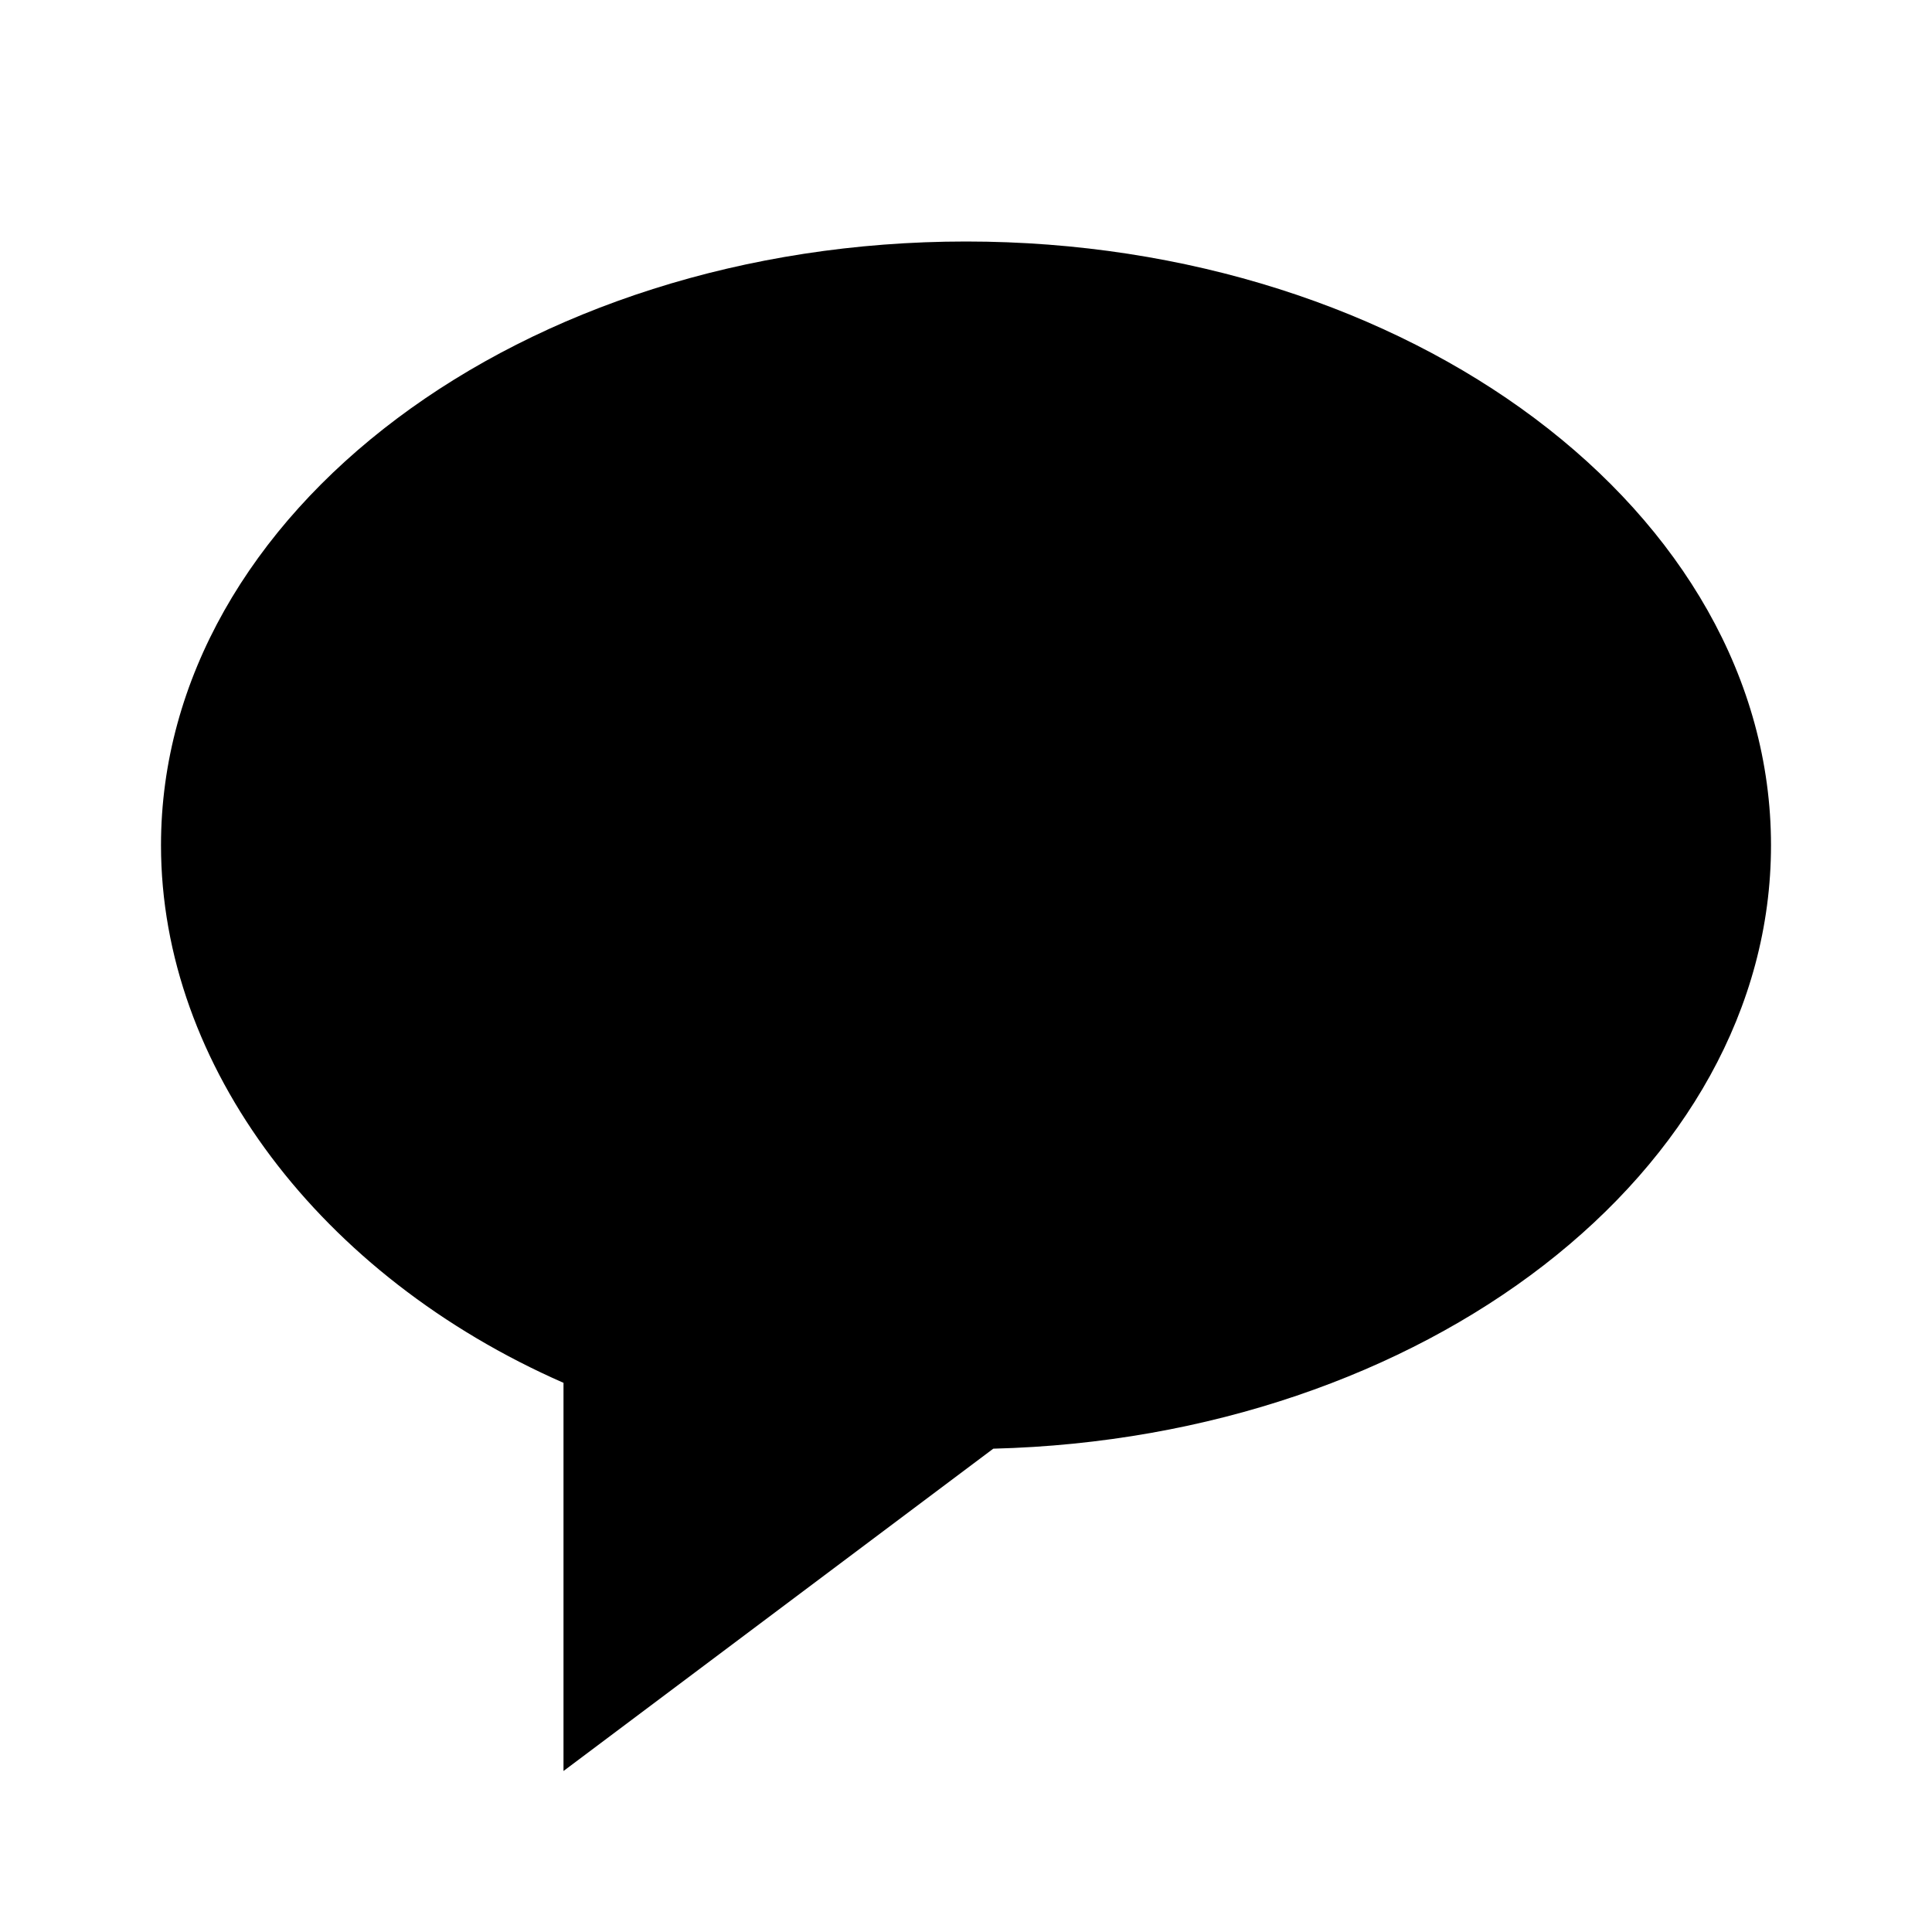
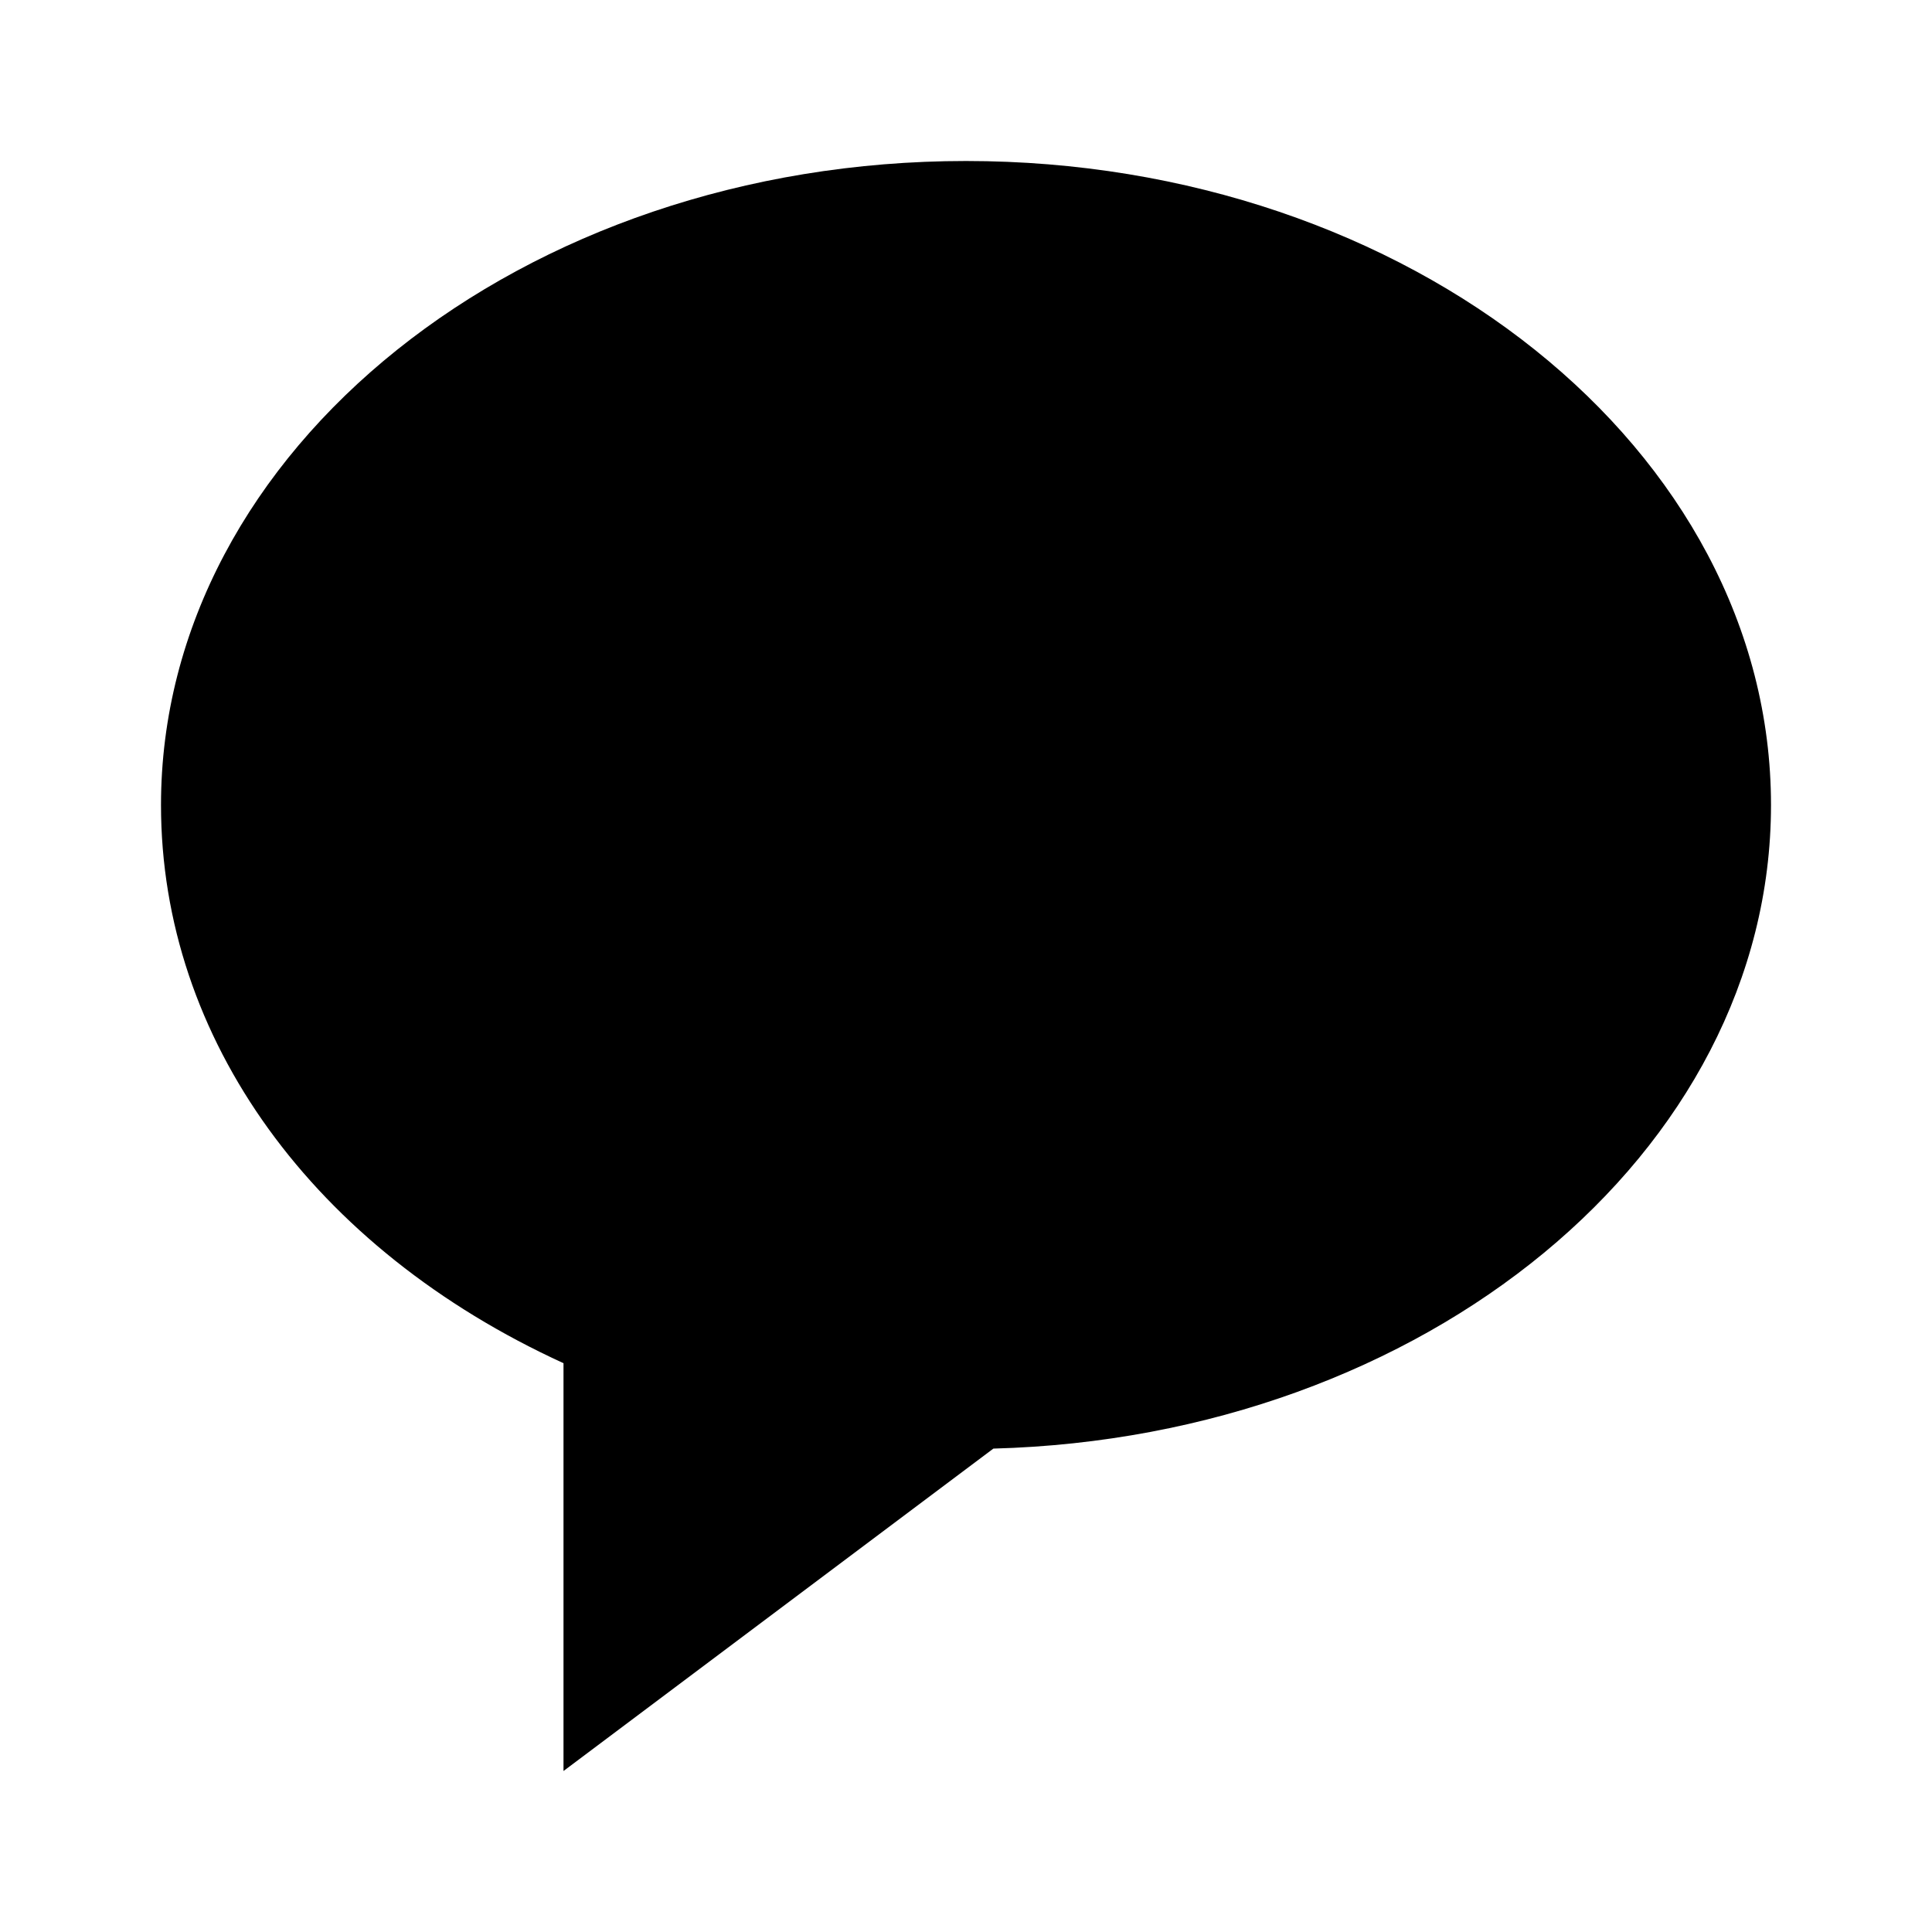
<svg xmlns="http://www.w3.org/2000/svg" width="24" height="24" viewBox="0 0 24 24">
-   <path d="M12,3C6.486,3,2,6.364,2,10.5c0,2.742,1.982,5.354,5,6.678V22l5.339-4.004C17.696,17.861,22,14.551,22,10.5 C22,6.364,17.514,3,12,3z" />
+   <path d="M12,2C6.486,2,2,5.589,2,10c0,2.908,1.898,5.515,5,6.934V22l5.34-4.005C17.697,17.852,22,14.32,22,10 C22,5.589,17.514,2,12,2z" />
</svg>
